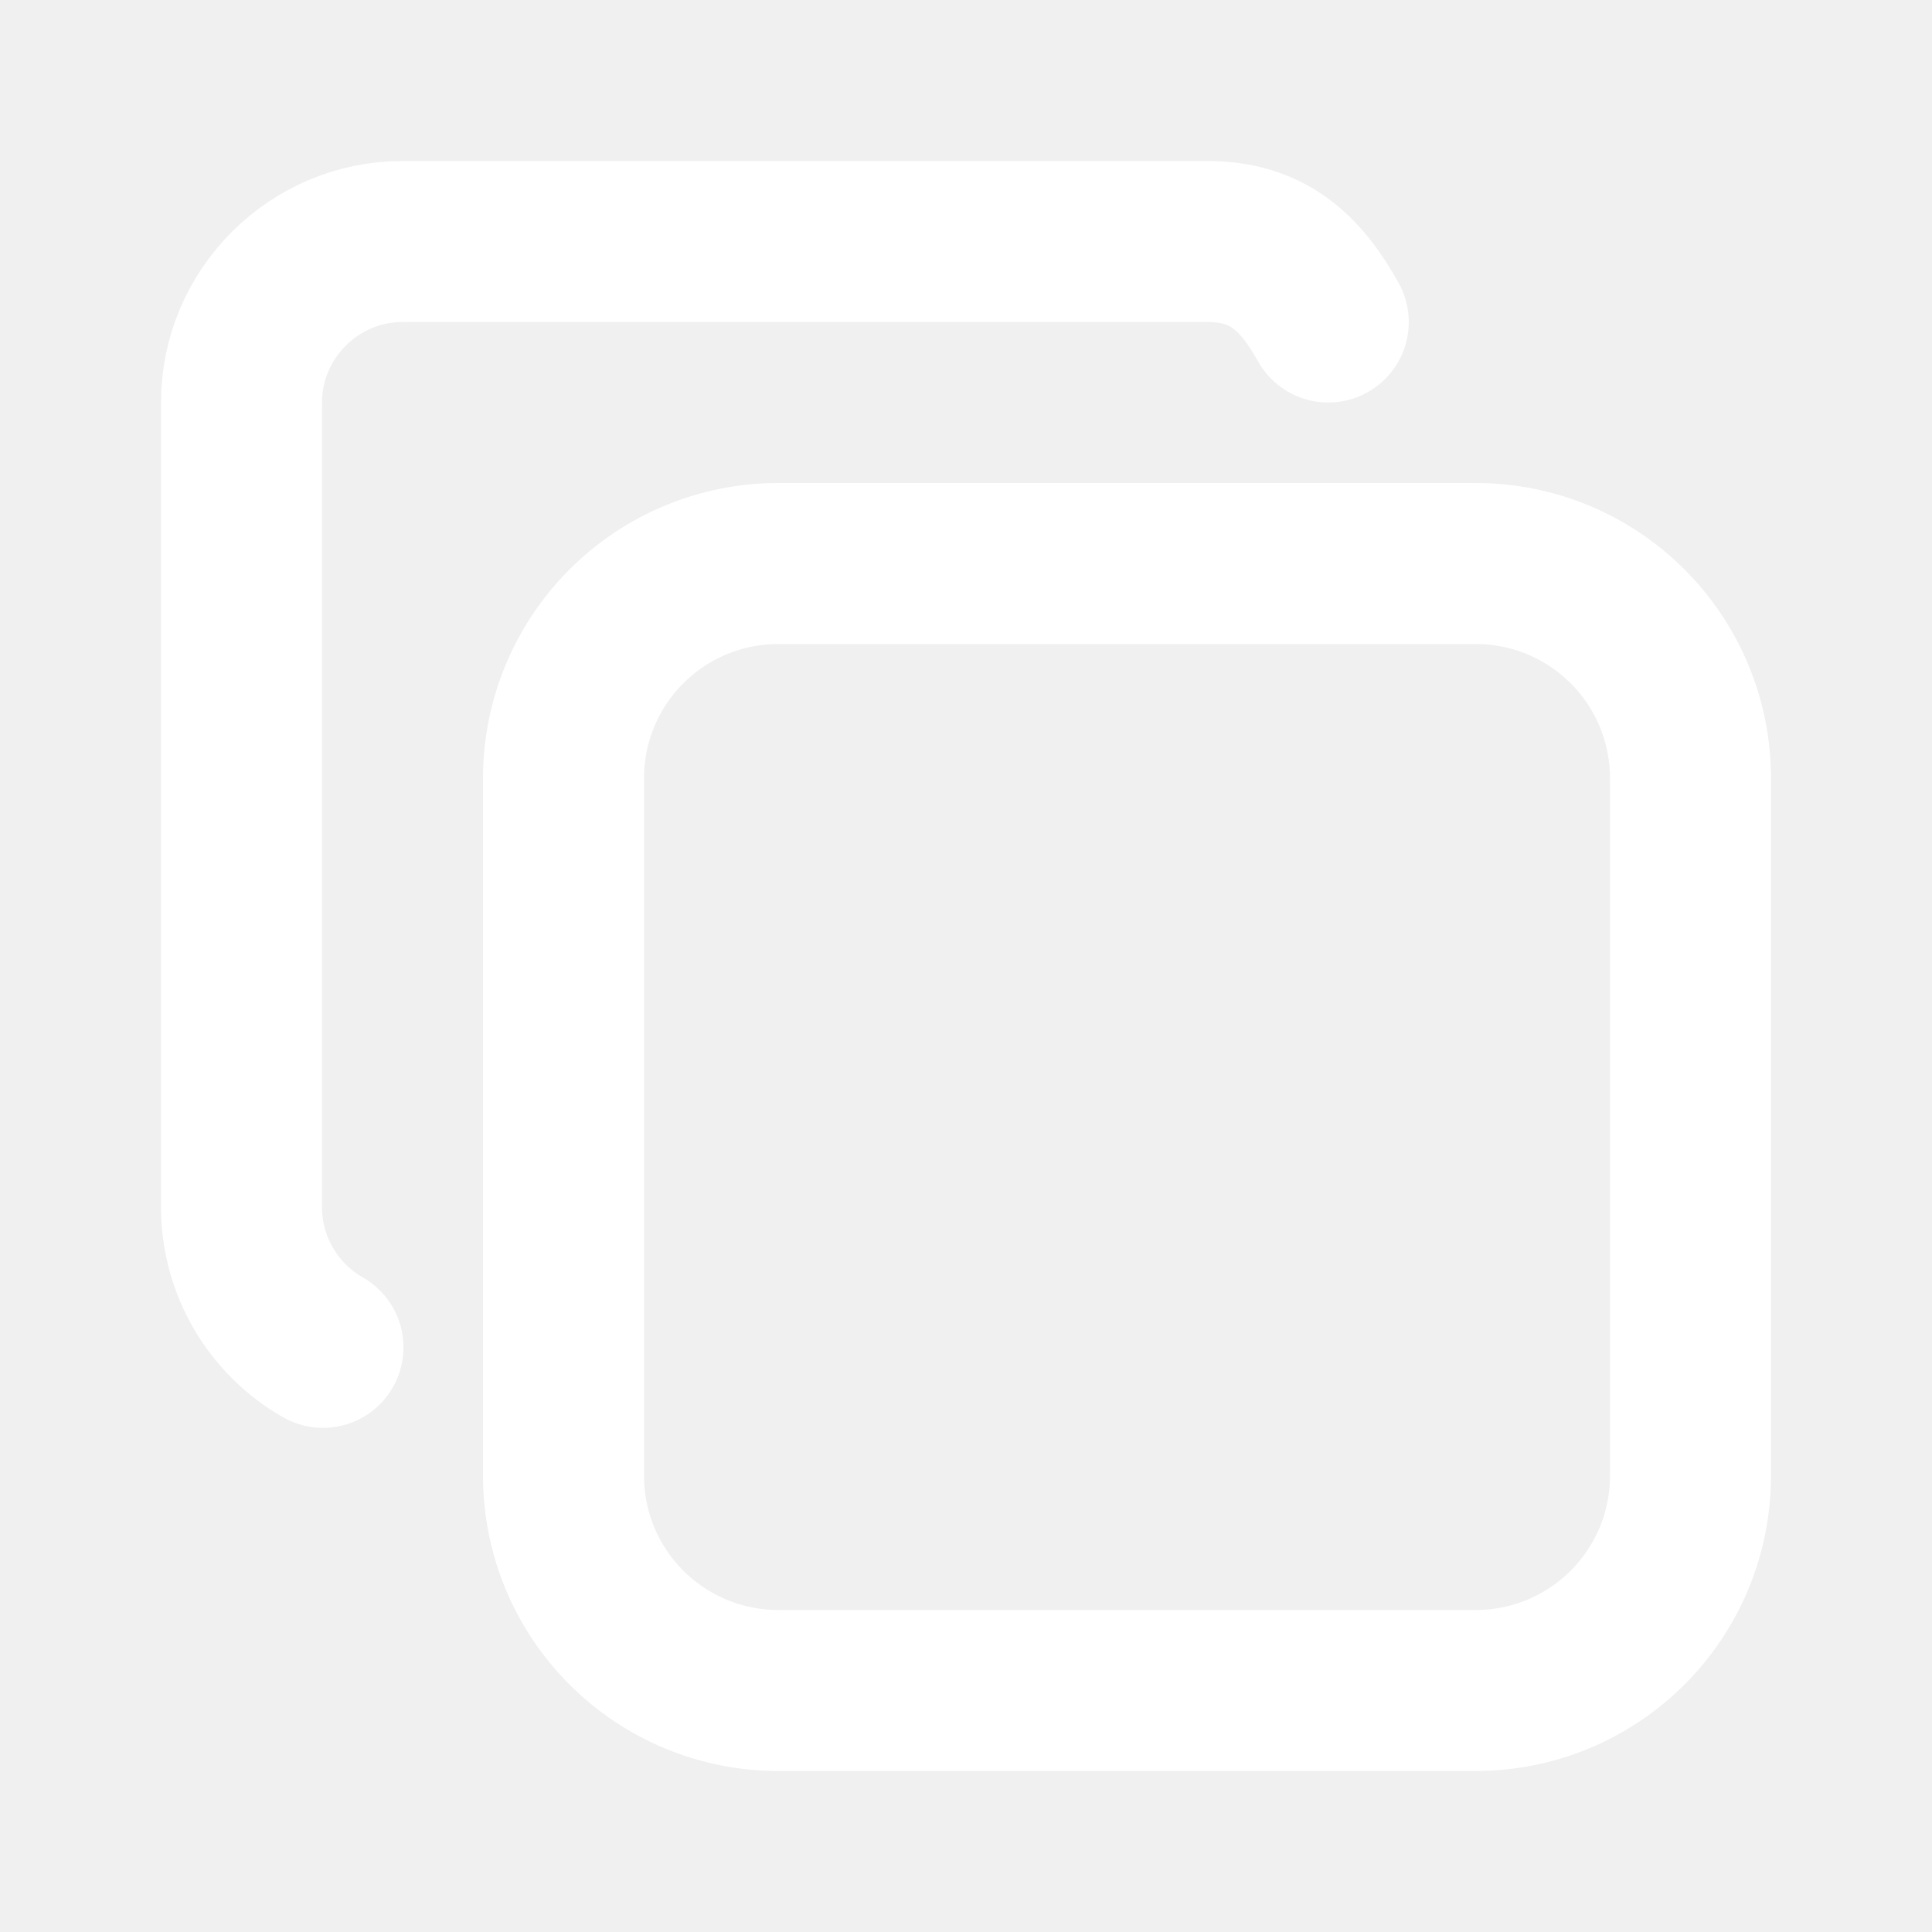
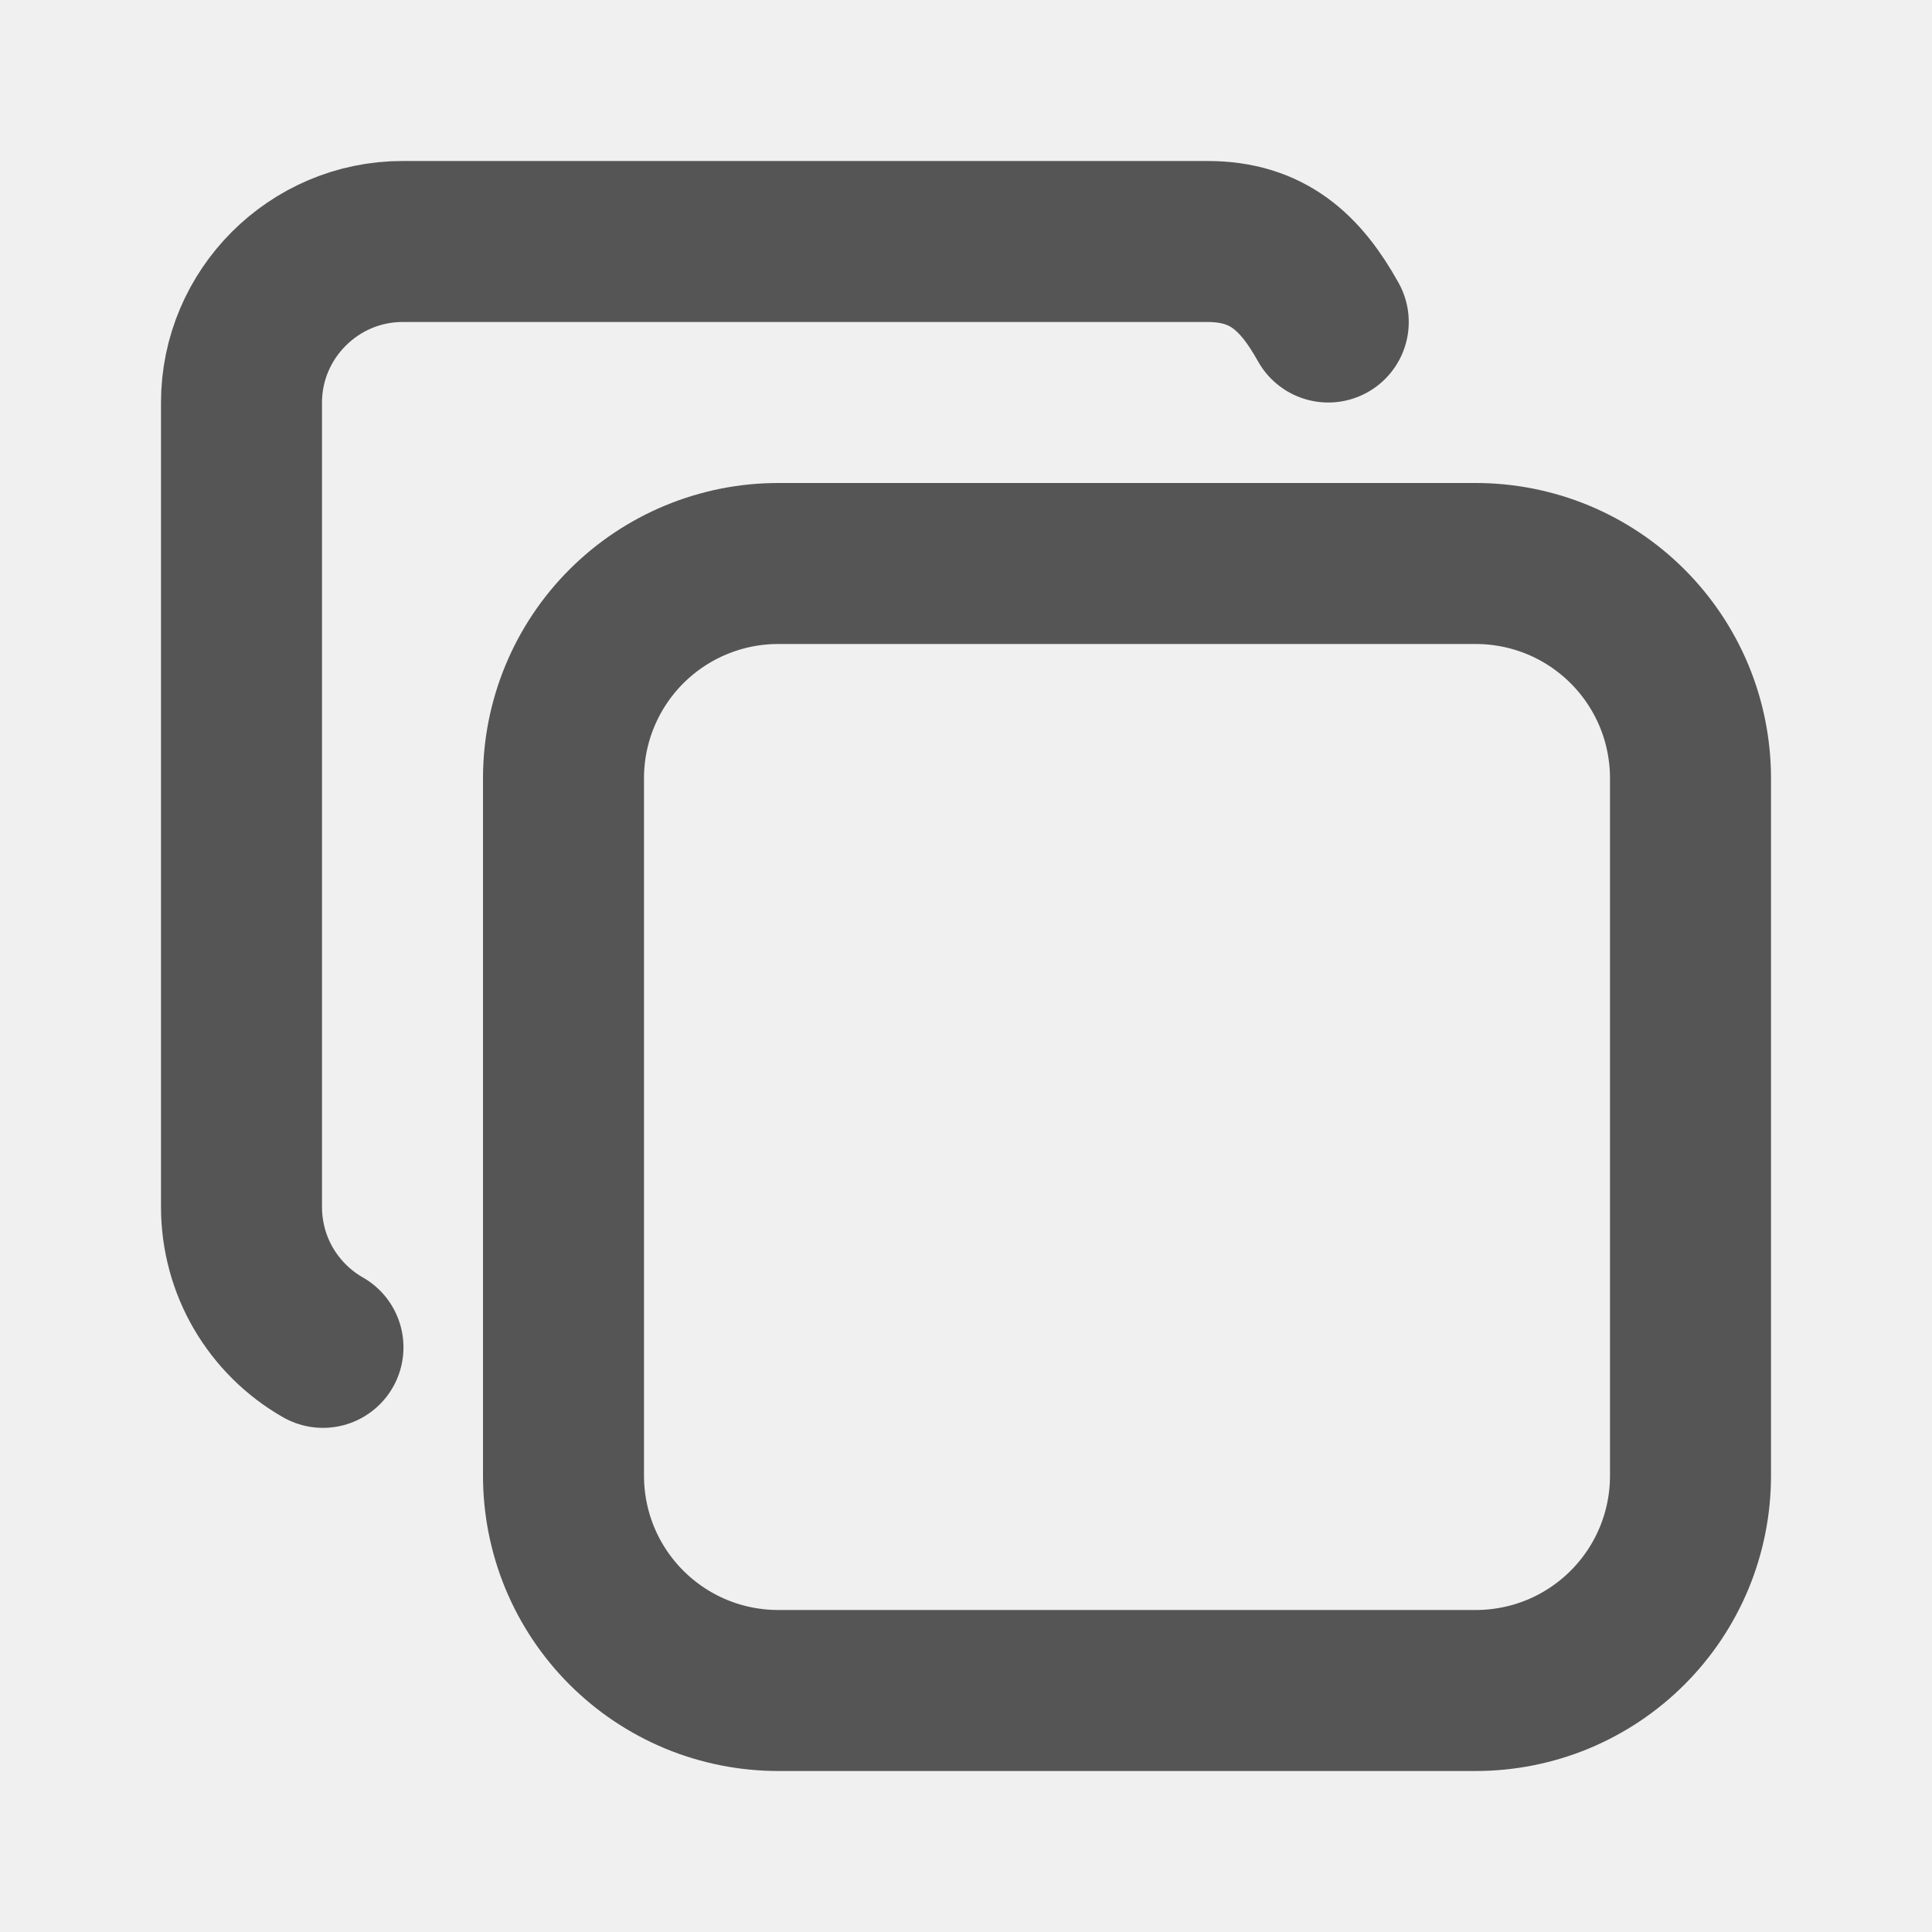
<svg xmlns="http://www.w3.org/2000/svg" width="18" height="18" viewBox="0 0 18 18" fill="none">
  <g clip-path="url(#clip0_272_2)">
-     <path d="M5.25 7.25C5.25 6.72 5.461 6.211 5.836 5.836C6.211 5.461 6.72 5.25 7.25 5.25H13.75C14.012 5.25 14.273 5.302 14.515 5.402C14.758 5.503 14.978 5.65 15.164 5.836C15.35 6.022 15.497 6.242 15.598 6.485C15.698 6.727 15.75 6.988 15.75 7.25V13.75C15.75 14.012 15.698 14.273 15.598 14.515C15.497 14.758 15.35 14.978 15.164 15.164C14.978 15.35 14.758 15.497 14.515 15.598C14.273 15.698 14.012 15.75 13.75 15.75H7.25C6.988 15.75 6.727 15.698 6.485 15.598C6.242 15.497 6.022 15.35 5.836 15.164C5.65 14.978 5.503 14.758 5.402 14.515C5.302 14.273 5.25 14.012 5.25 13.75V7.25Z" stroke="white" stroke-width="1.5" stroke-linecap="round" stroke-linejoin="round" />
-     <path d="M3.009 12.553C2.779 12.422 2.588 12.232 2.454 12.003C2.321 11.775 2.251 11.515 2.25 11.25V3.75C2.25 2.925 2.925 2.25 3.75 2.25H11.25C11.812 2.25 12.118 2.539 12.375 3" stroke="white" stroke-width="1.5" stroke-linecap="round" stroke-linejoin="round" />
+     <path d="M5.25 7.25C5.25 6.72 5.461 6.211 5.836 5.836C6.211 5.461 6.72 5.25 7.25 5.25H13.75C14.012 5.25 14.273 5.302 14.515 5.402C14.758 5.503 14.978 5.65 15.164 5.836C15.35 6.022 15.497 6.242 15.598 6.485C15.698 6.727 15.75 6.988 15.75 7.25V13.75C15.75 14.012 15.698 14.273 15.598 14.515C15.497 14.758 15.35 14.978 15.164 15.164C14.978 15.35 14.758 15.497 14.515 15.598C14.273 15.698 14.012 15.75 13.75 15.75H7.25C6.988 15.75 6.727 15.698 6.485 15.598C6.242 15.497 6.022 15.35 5.836 15.164C5.65 14.978 5.503 14.758 5.402 14.515C5.302 14.273 5.25 14.012 5.25 13.75V7.25Z" stroke="#555" stroke-width="1.5" stroke-linecap="round" stroke-linejoin="round" />
+     <path d="M3.009 12.553C2.779 12.422 2.588 12.232 2.454 12.003C2.321 11.775 2.251 11.515 2.25 11.25V3.75C2.25 2.925 2.925 2.25 3.75 2.25H11.25C11.812 2.25 12.118 2.539 12.375 3" stroke="#555" stroke-width="1.5" stroke-linecap="round" stroke-linejoin="round" />
  </g>
  <defs>
    <clipPath id="clip0_272_2">
-       <rect width="18" height="18" fill="white" />
+       <rect width="18" height="18" fill="#555" />
    </clipPath>
  </defs>
</svg>
